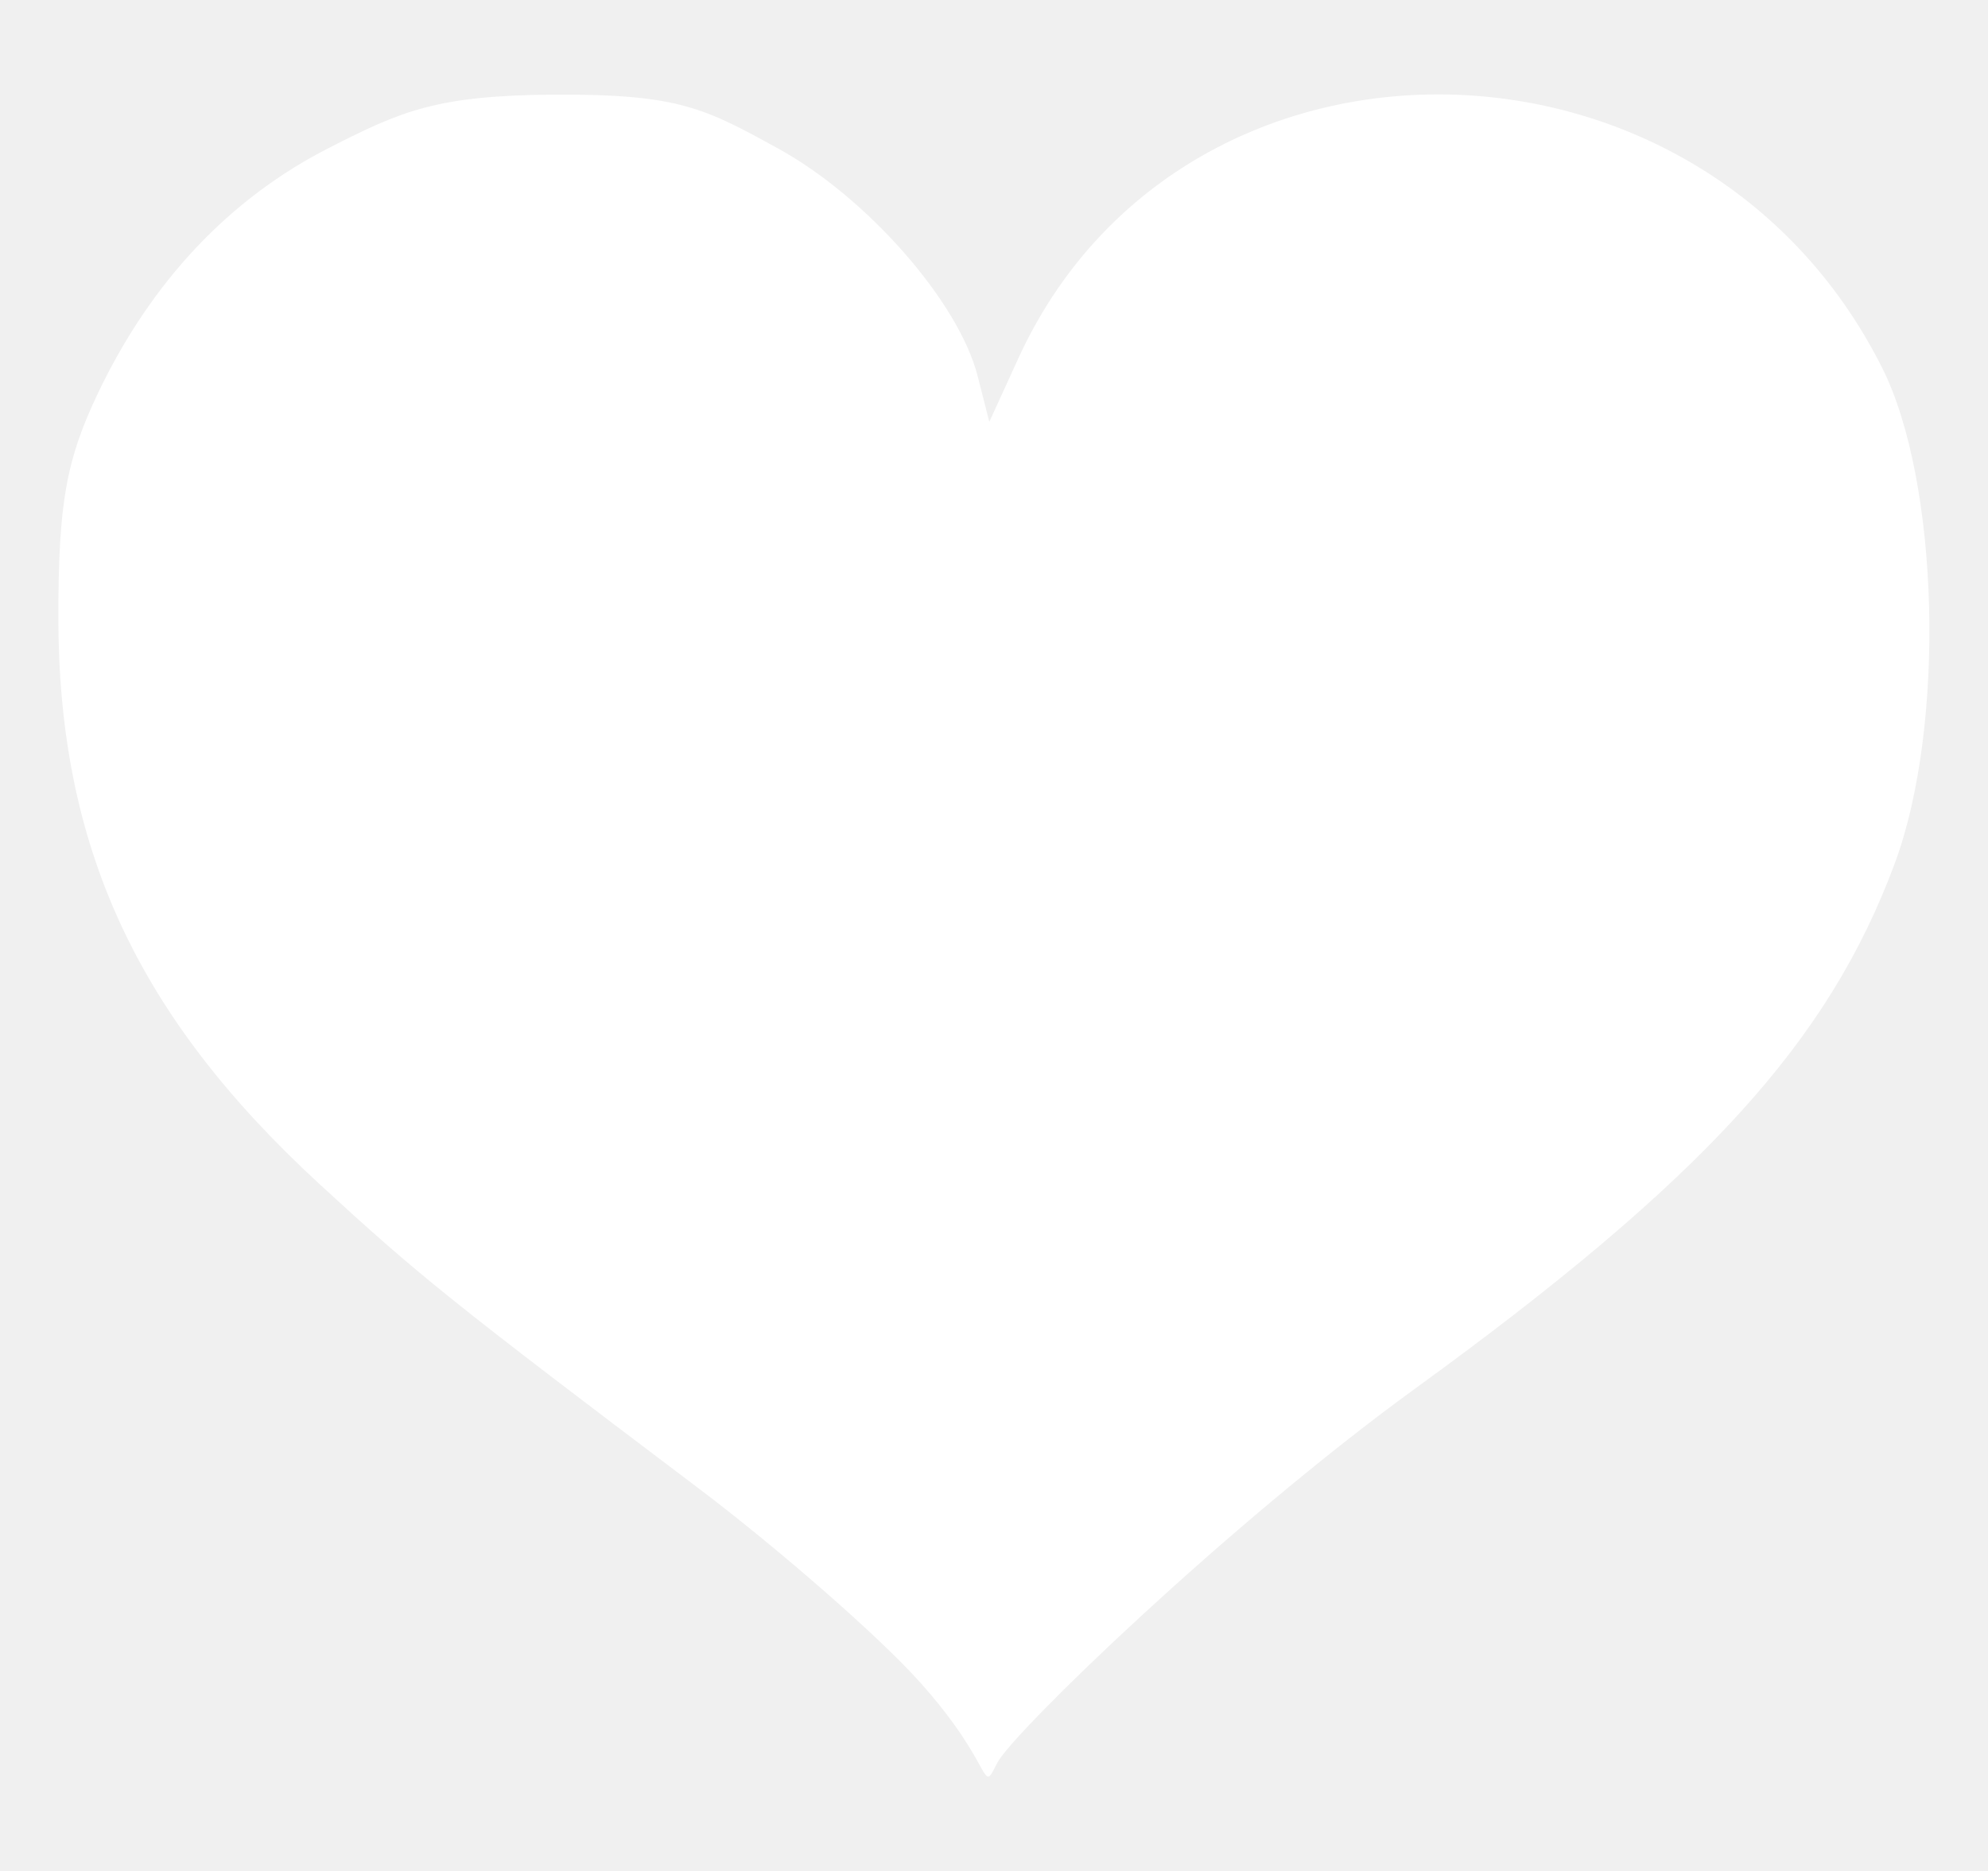
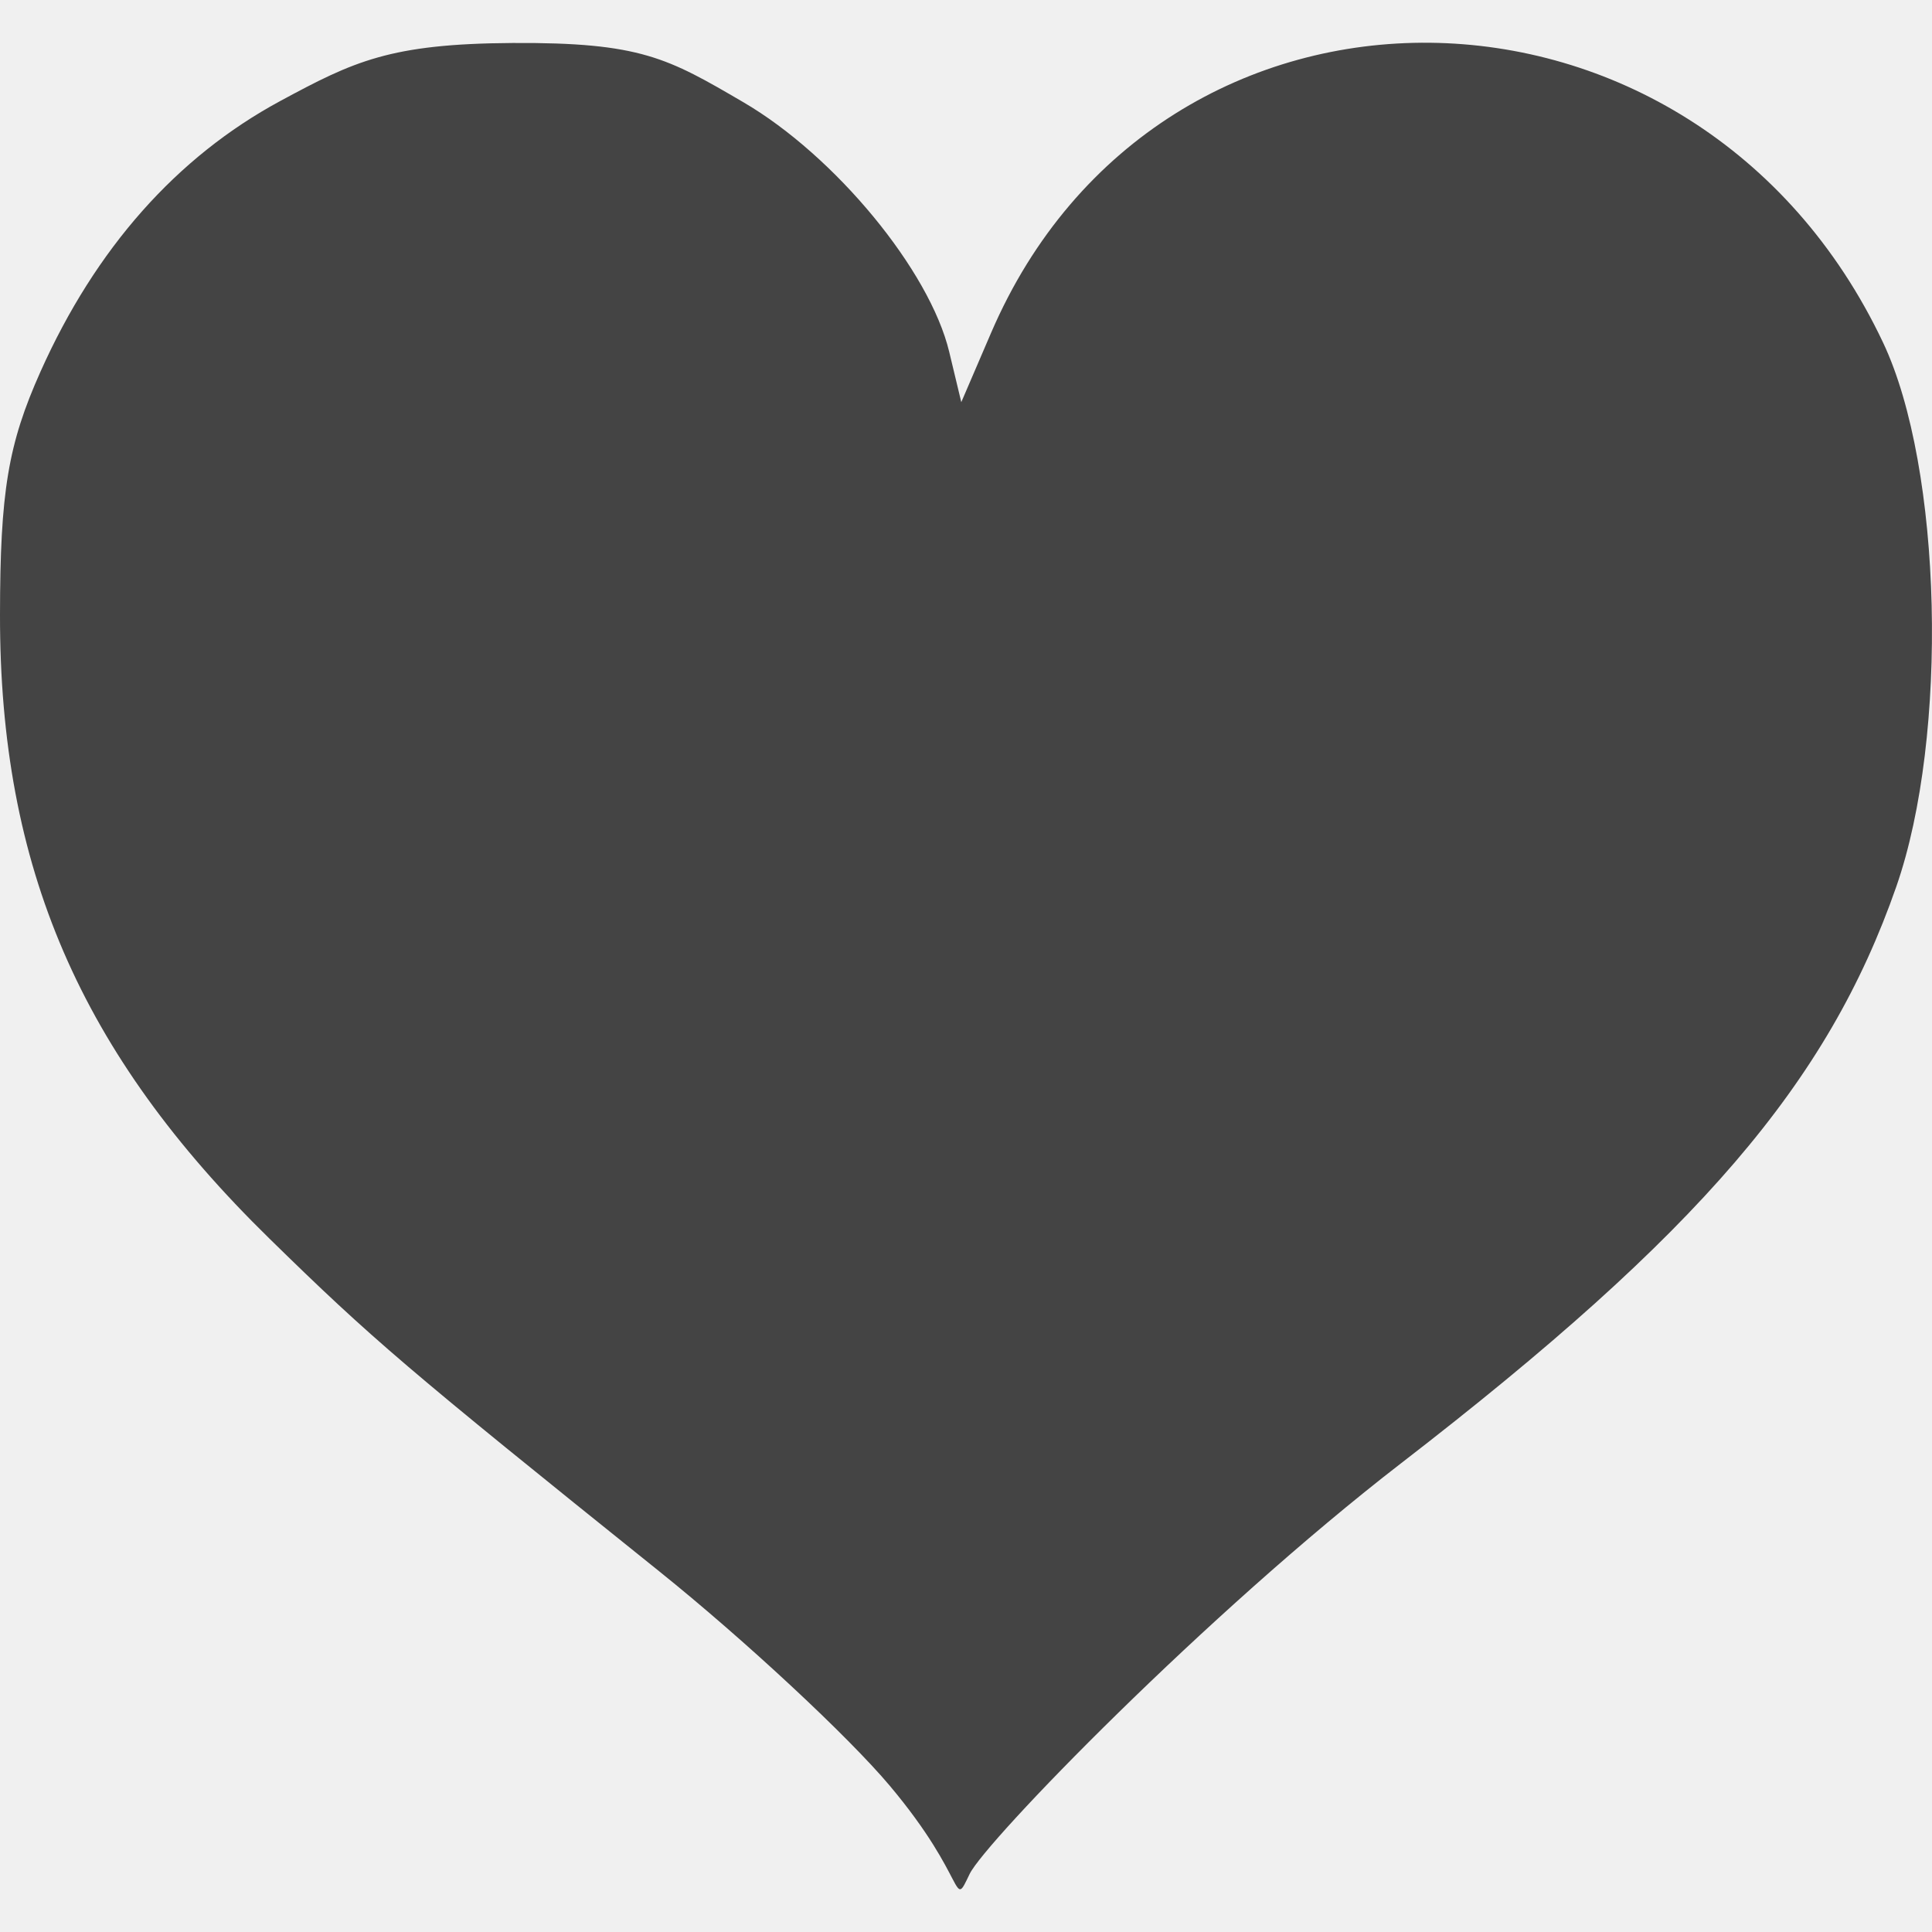
- <svg xmlns="http://www.w3.org/2000/svg" version="1.1" id="svg2" x="0px" y="0px" width="68px" height="64px" viewBox="0.505 522.31 68 64" enable-background="new 0.505 522.31 68 64" xml:space="preserve">
-   <g id="layer1">
-     <path id="path2417" fill="#FFFFFF" d="M31.979,579.86c-1.378-1.544-4.817-4.553-7.643-6.687c-8.374-6.324-9.514-7.239-12.914-10.37   c-6.268-5.772-8.931-11.571-8.921-19.434c0.004-3.838,0.266-5.317,1.341-7.58c1.824-3.839,4.51-6.691,7.945-8.435   c2.433-1.236,3.632-1.785,7.694-1.807c4.249-0.023,5.144,0.472,7.643,1.845c3.042,1.671,6.174,5.244,6.821,7.781l0.4,1.567   l0.986-2.158c5.572-12.197,23.36-12.015,29.55,0.303c1.964,3.908,2.179,12.251,0.438,16.951   c-2.272,6.131-6.538,10.805-16.401,17.968c-6.468,4.697-13.788,11.805-14.298,12.803C34.029,583.765,34.592,582.788,31.979,579.86z   " />
-     <g id="g2221" transform="translate(129.2857,-64.28571)">
- 	</g>
-   </g>
+ <svg xmlns="http://www.w3.org/2000/svg" version="1.1" id="Layer_1" x="0px" y="0px" width="64px" height="64px" viewBox="0 0 64 64" enable-background="new 0 0 64 64" xml:space="preserve">
+   <path id="heart" fill="#444444" d="M29.479,59.16c-1.378-1.641-4.817-4.84-7.643-7.109c-8.374-6.723-9.514-7.695-12.914-11.024    C2.653,34.892-0.009,28.727,0,20.369c0.004-4.08,0.266-5.652,1.341-8.057c1.824-4.08,4.51-7.112,7.945-8.967    c2.433-1.313,3.632-1.897,7.694-1.921c4.249-0.025,5.144,0.502,7.643,1.961c3.042,1.777,6.174,5.574,6.821,8.271l0.4,1.666    l0.986-2.294c5.572-12.966,23.36-12.772,29.55,0.322c1.964,4.154,2.179,13.023,0.438,18.019c-2.272,6.517-6.538,11.486-16.401,19.1    C39.95,53.463,32.63,61.018,32.12,62.079C31.529,63.31,32.092,62.272,29.479,59.16z" />
</svg>
